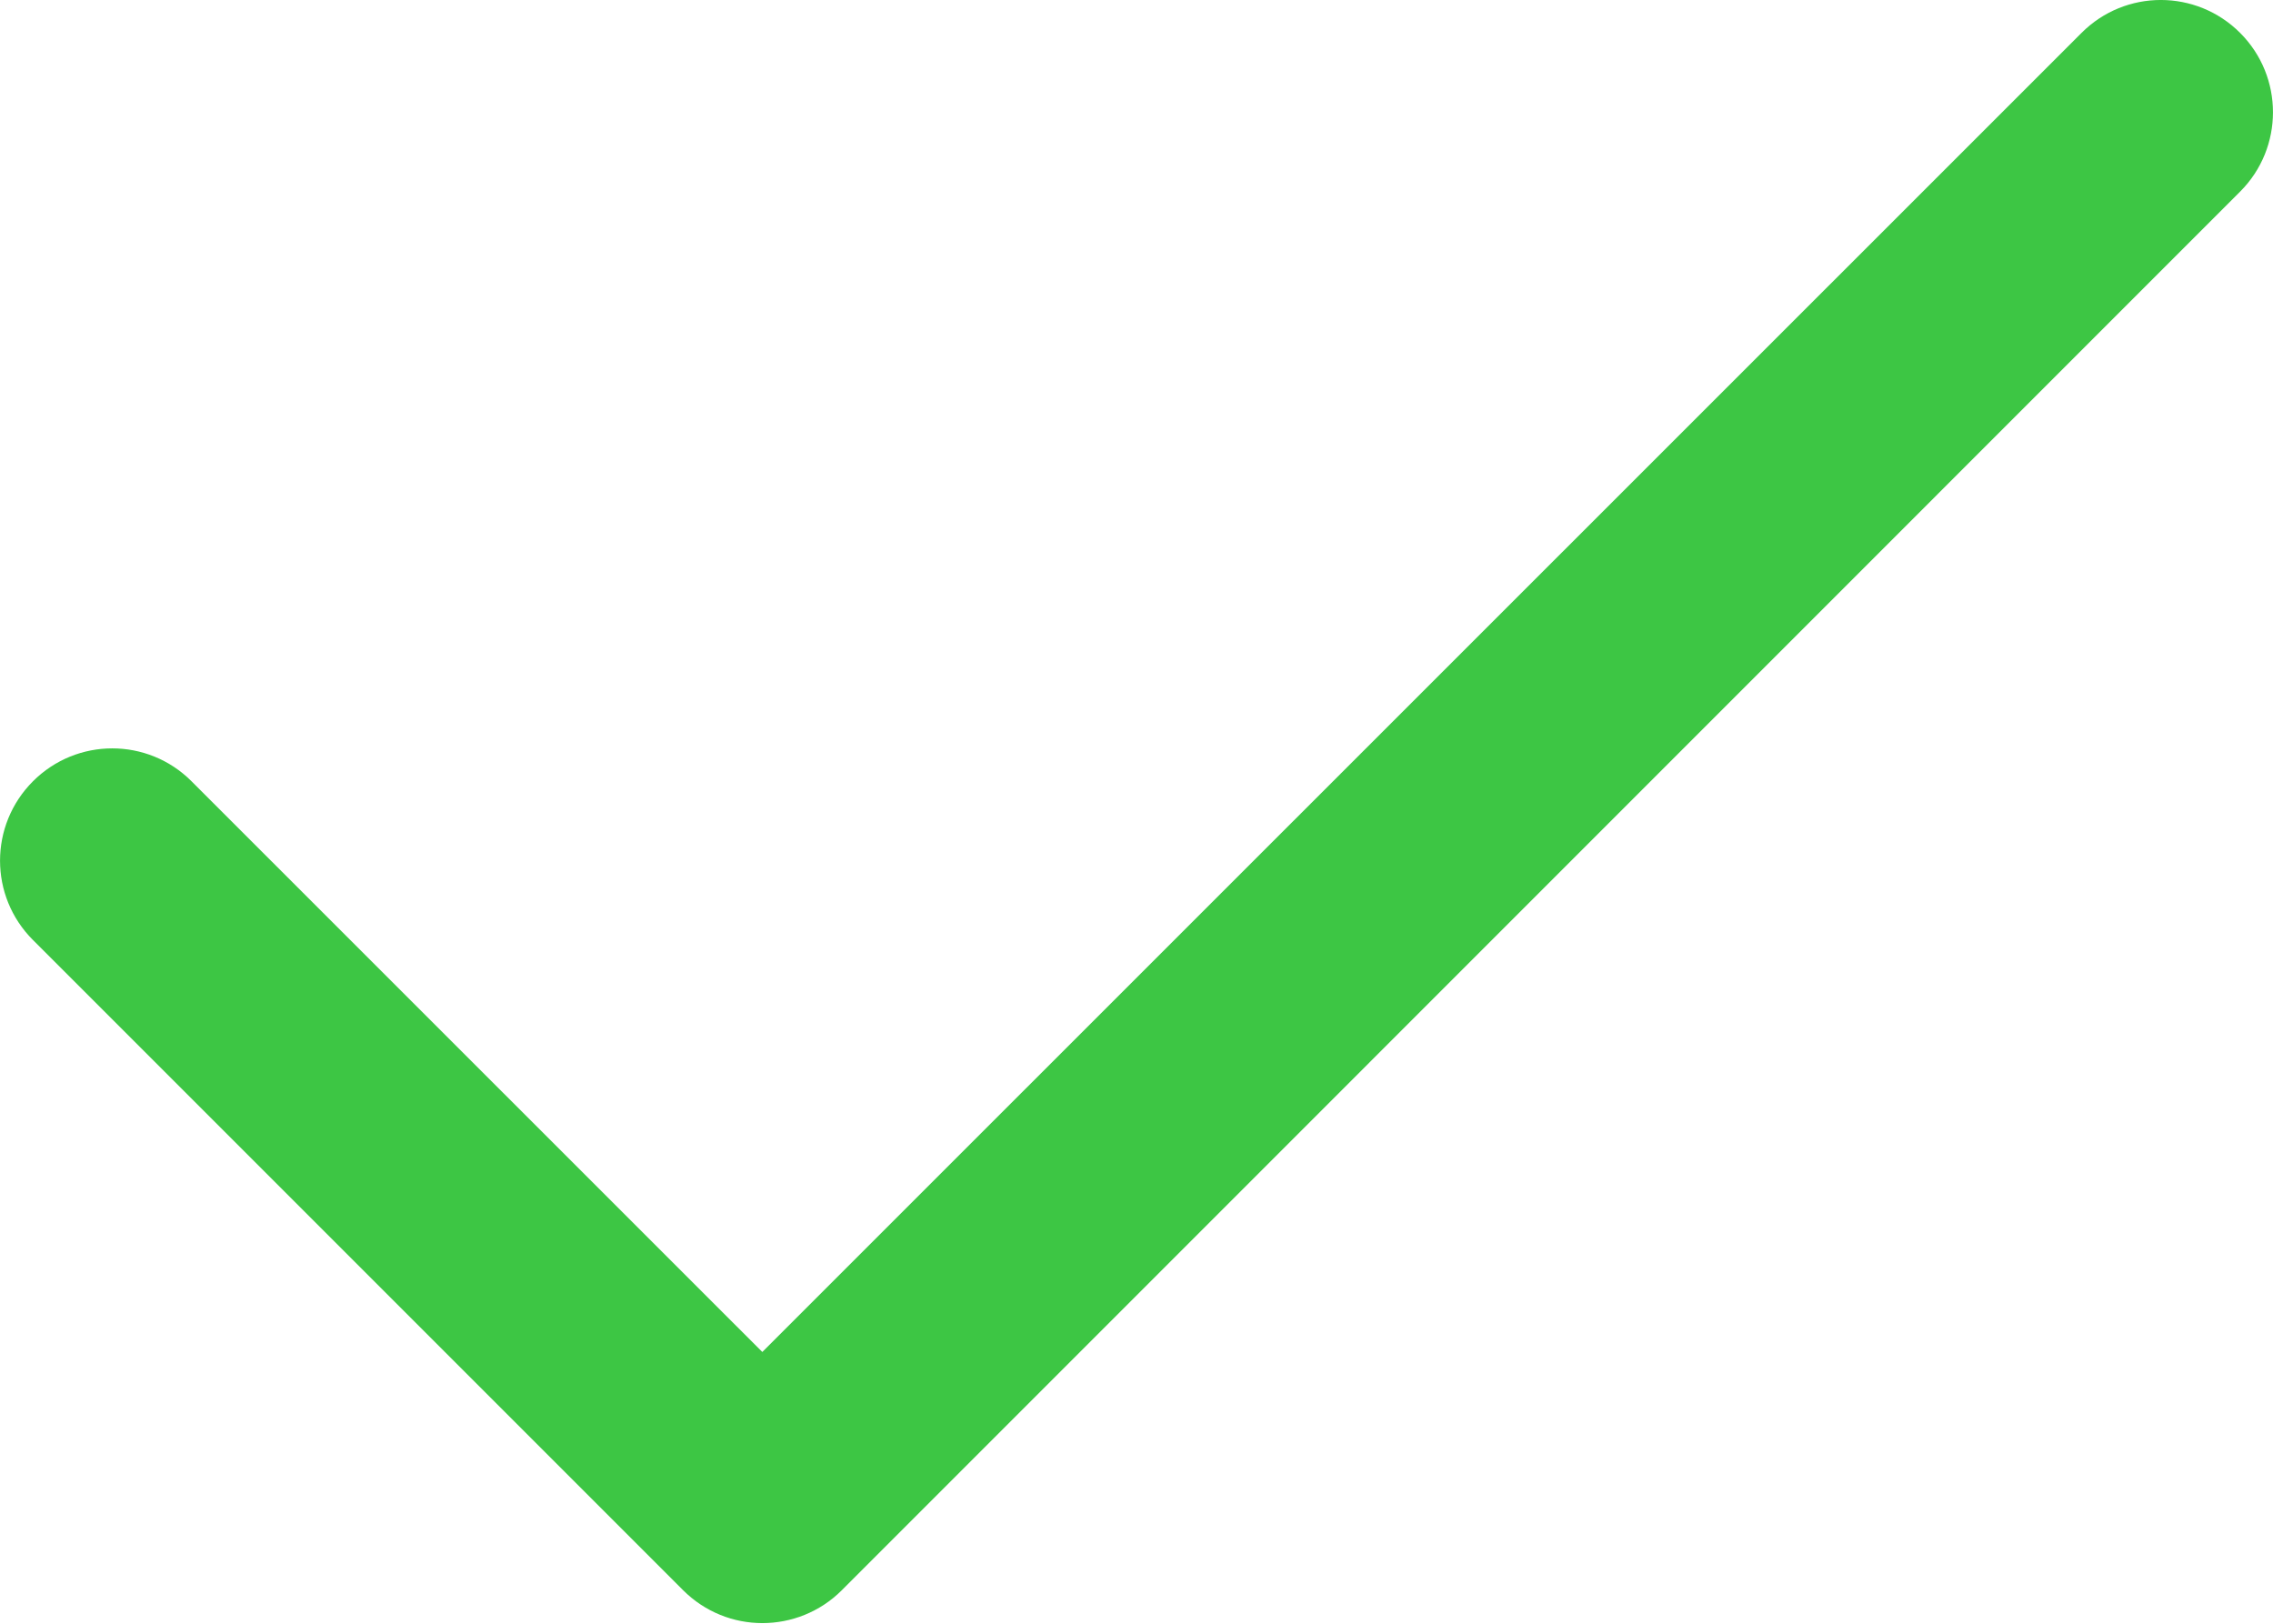
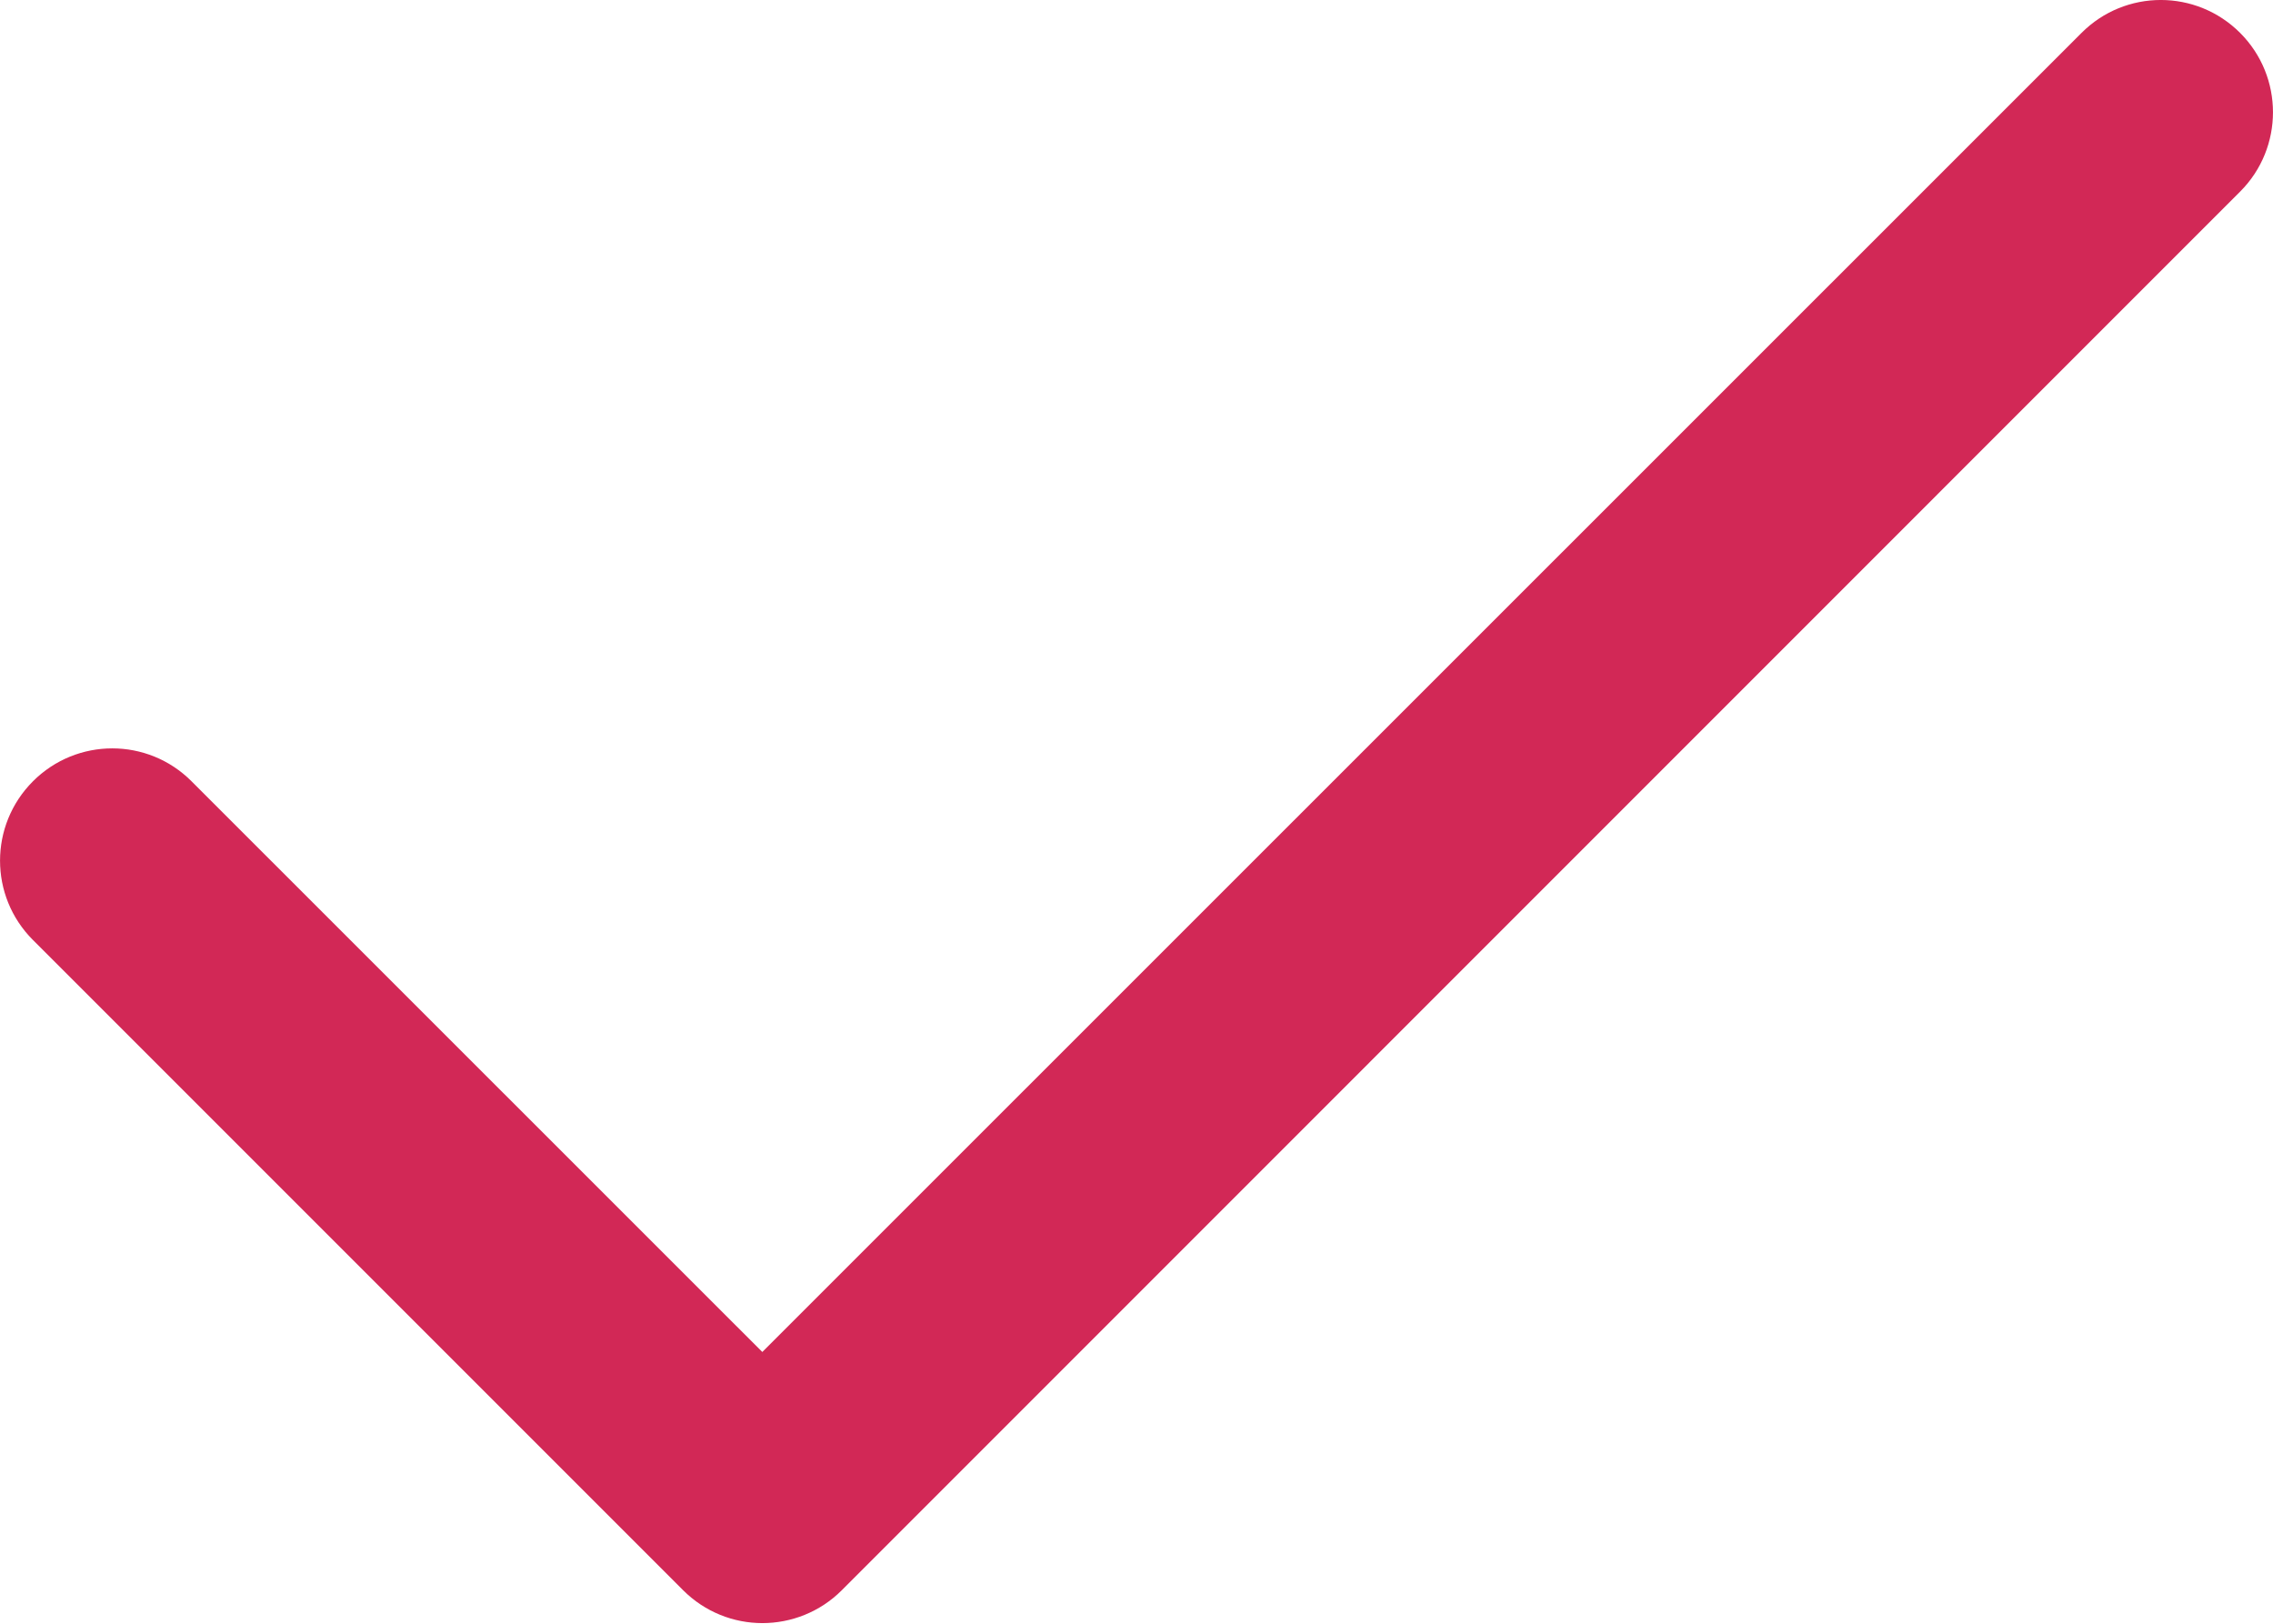
<svg xmlns="http://www.w3.org/2000/svg" version="1" width="30.375" height="21.688" viewBox="0 0 30.375 21.688">
-   <path fill="#3dc644" d="M29.936.44c-.586-.587-1.535-.587-2.12 0L10.187 18.065 2.56 10.44c-.585-.587-1.534-.587-2.12 0s-.586 1.534 0 2.12l8.688 8.688c.293.293.677.44 1.06.44s.77-.147 1.062-.44L29.936 2.56c.585-.585.585-1.535 0-2.12z" />
+   <path fill="rgba(210, 40, 86, 1)" d="M29.936.44c-.586-.587-1.535-.587-2.12 0L10.187 18.065 2.56 10.44c-.585-.587-1.534-.587-2.12 0s-.586 1.534 0 2.12l8.688 8.688c.293.293.677.44 1.06.44s.77-.147 1.062-.44L29.936 2.56c.585-.585.585-1.535 0-2.12z" />
</svg>
